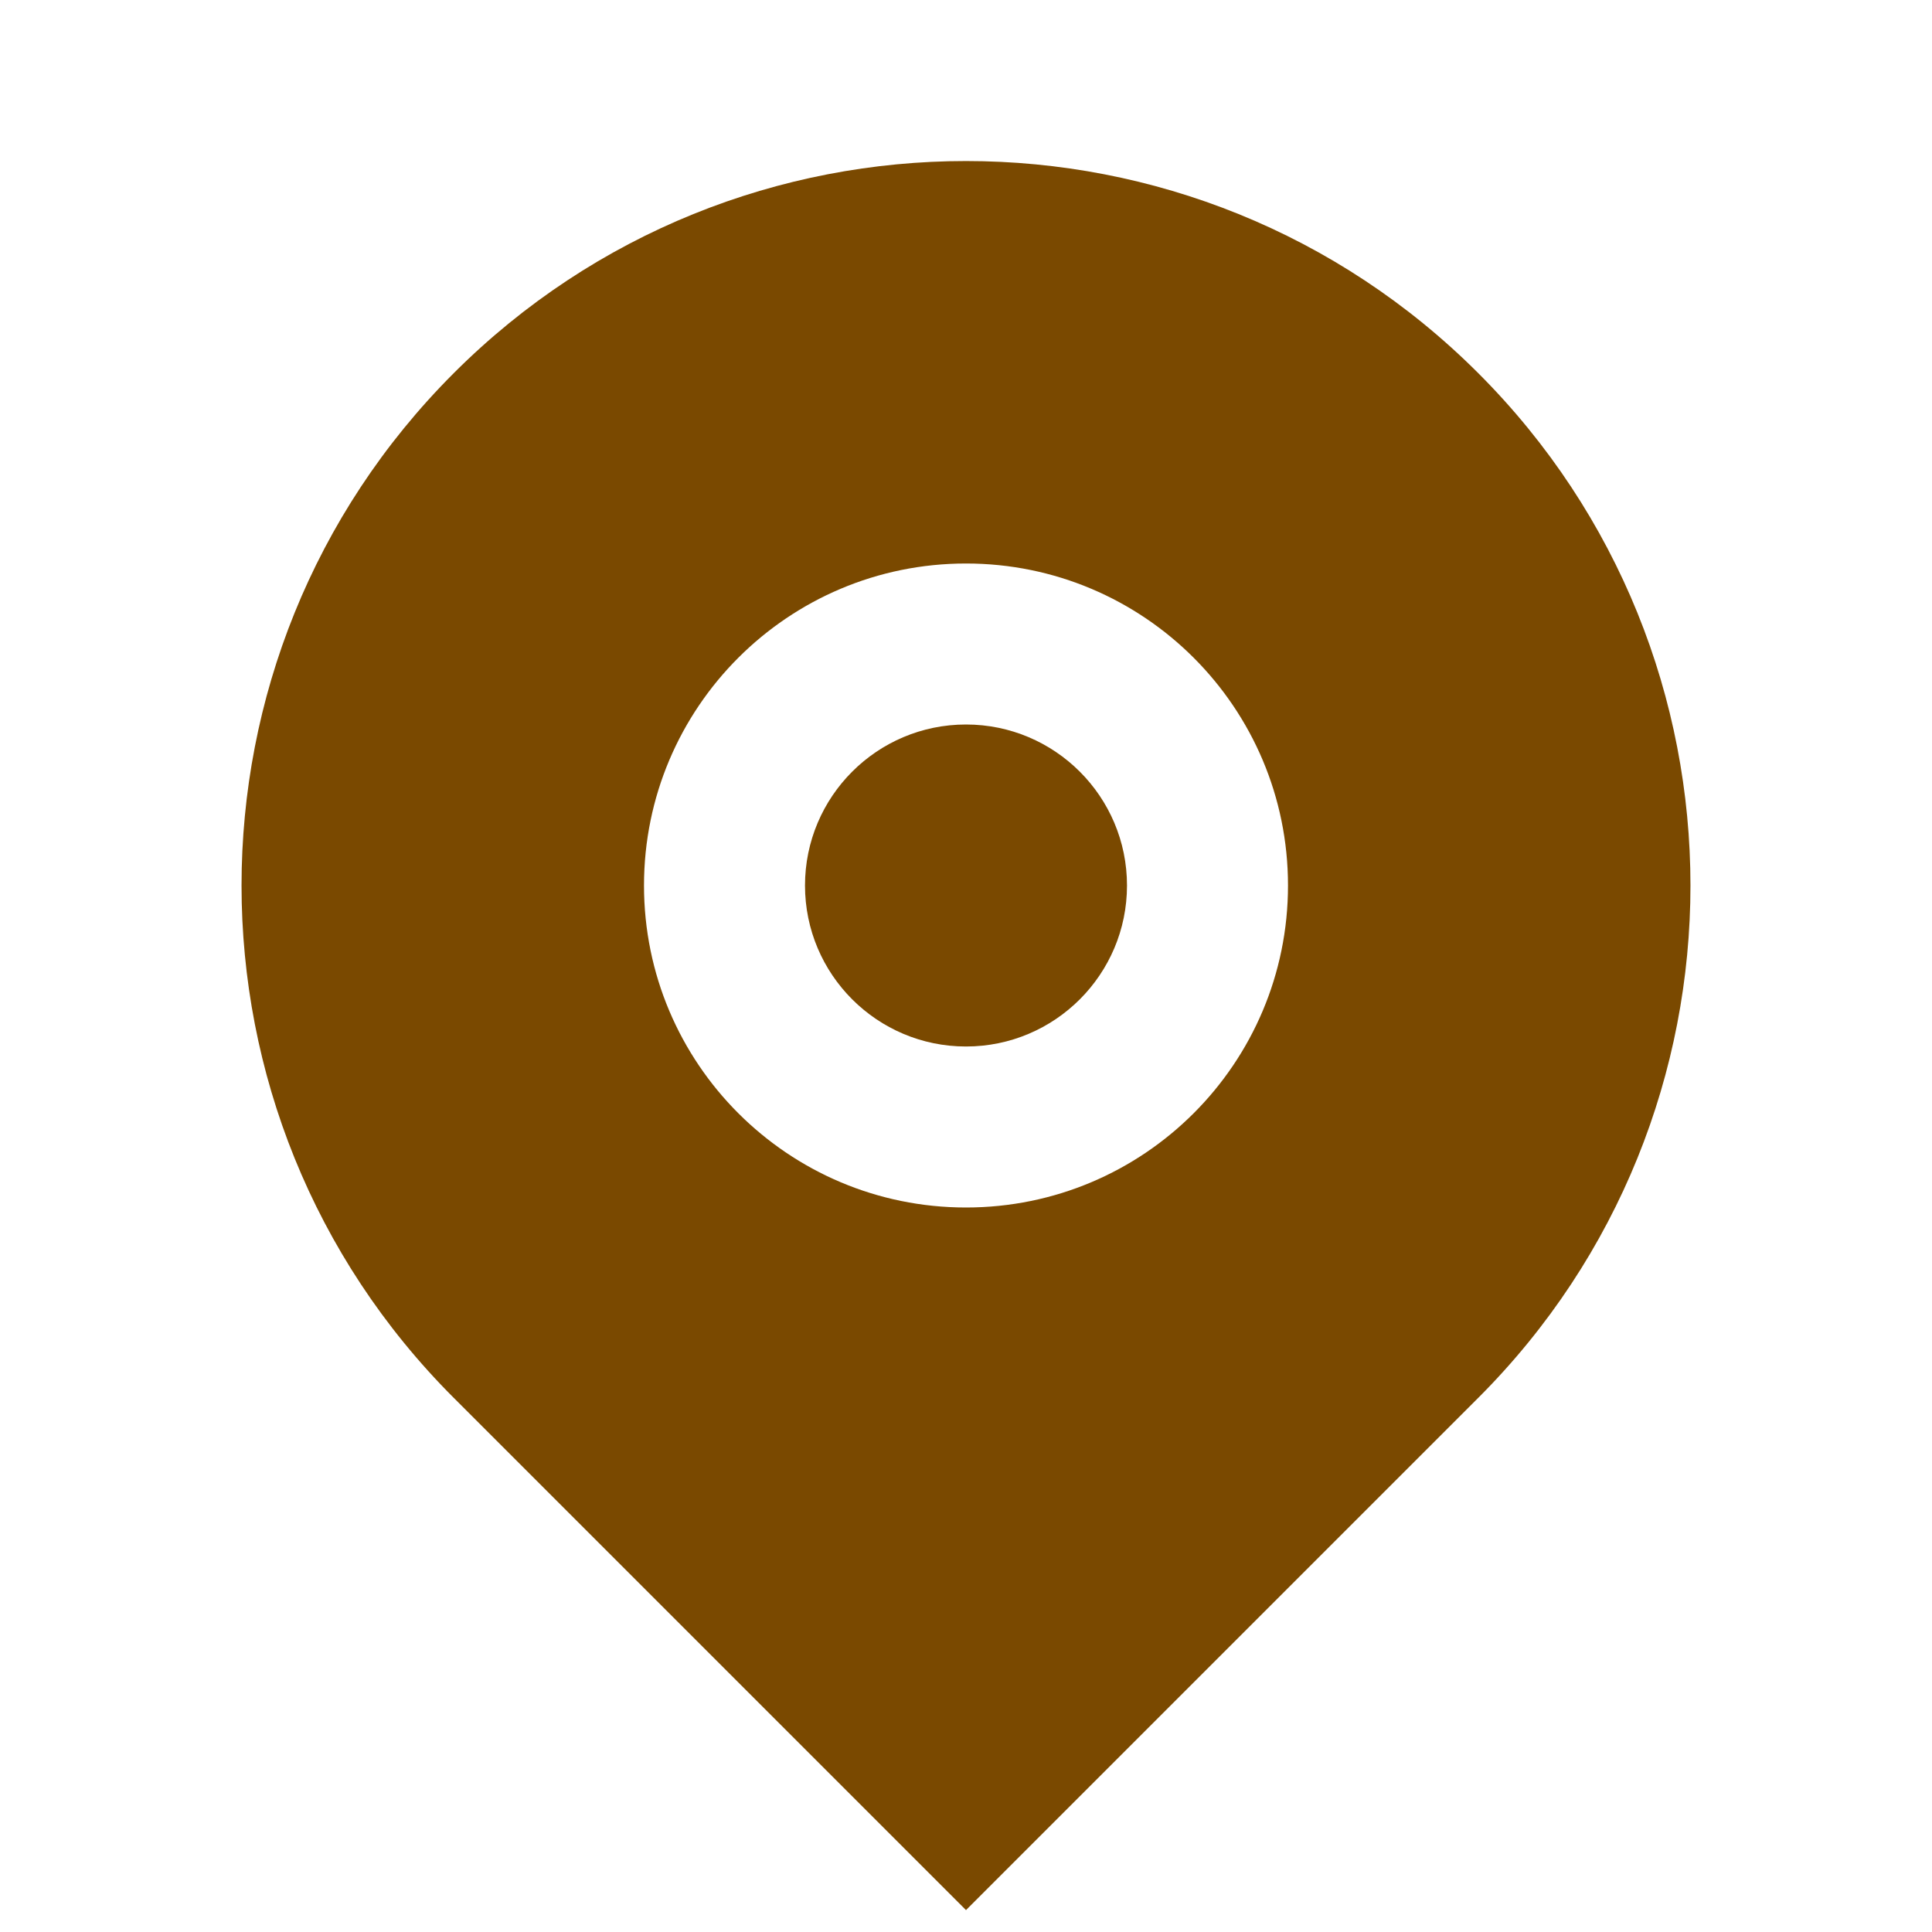
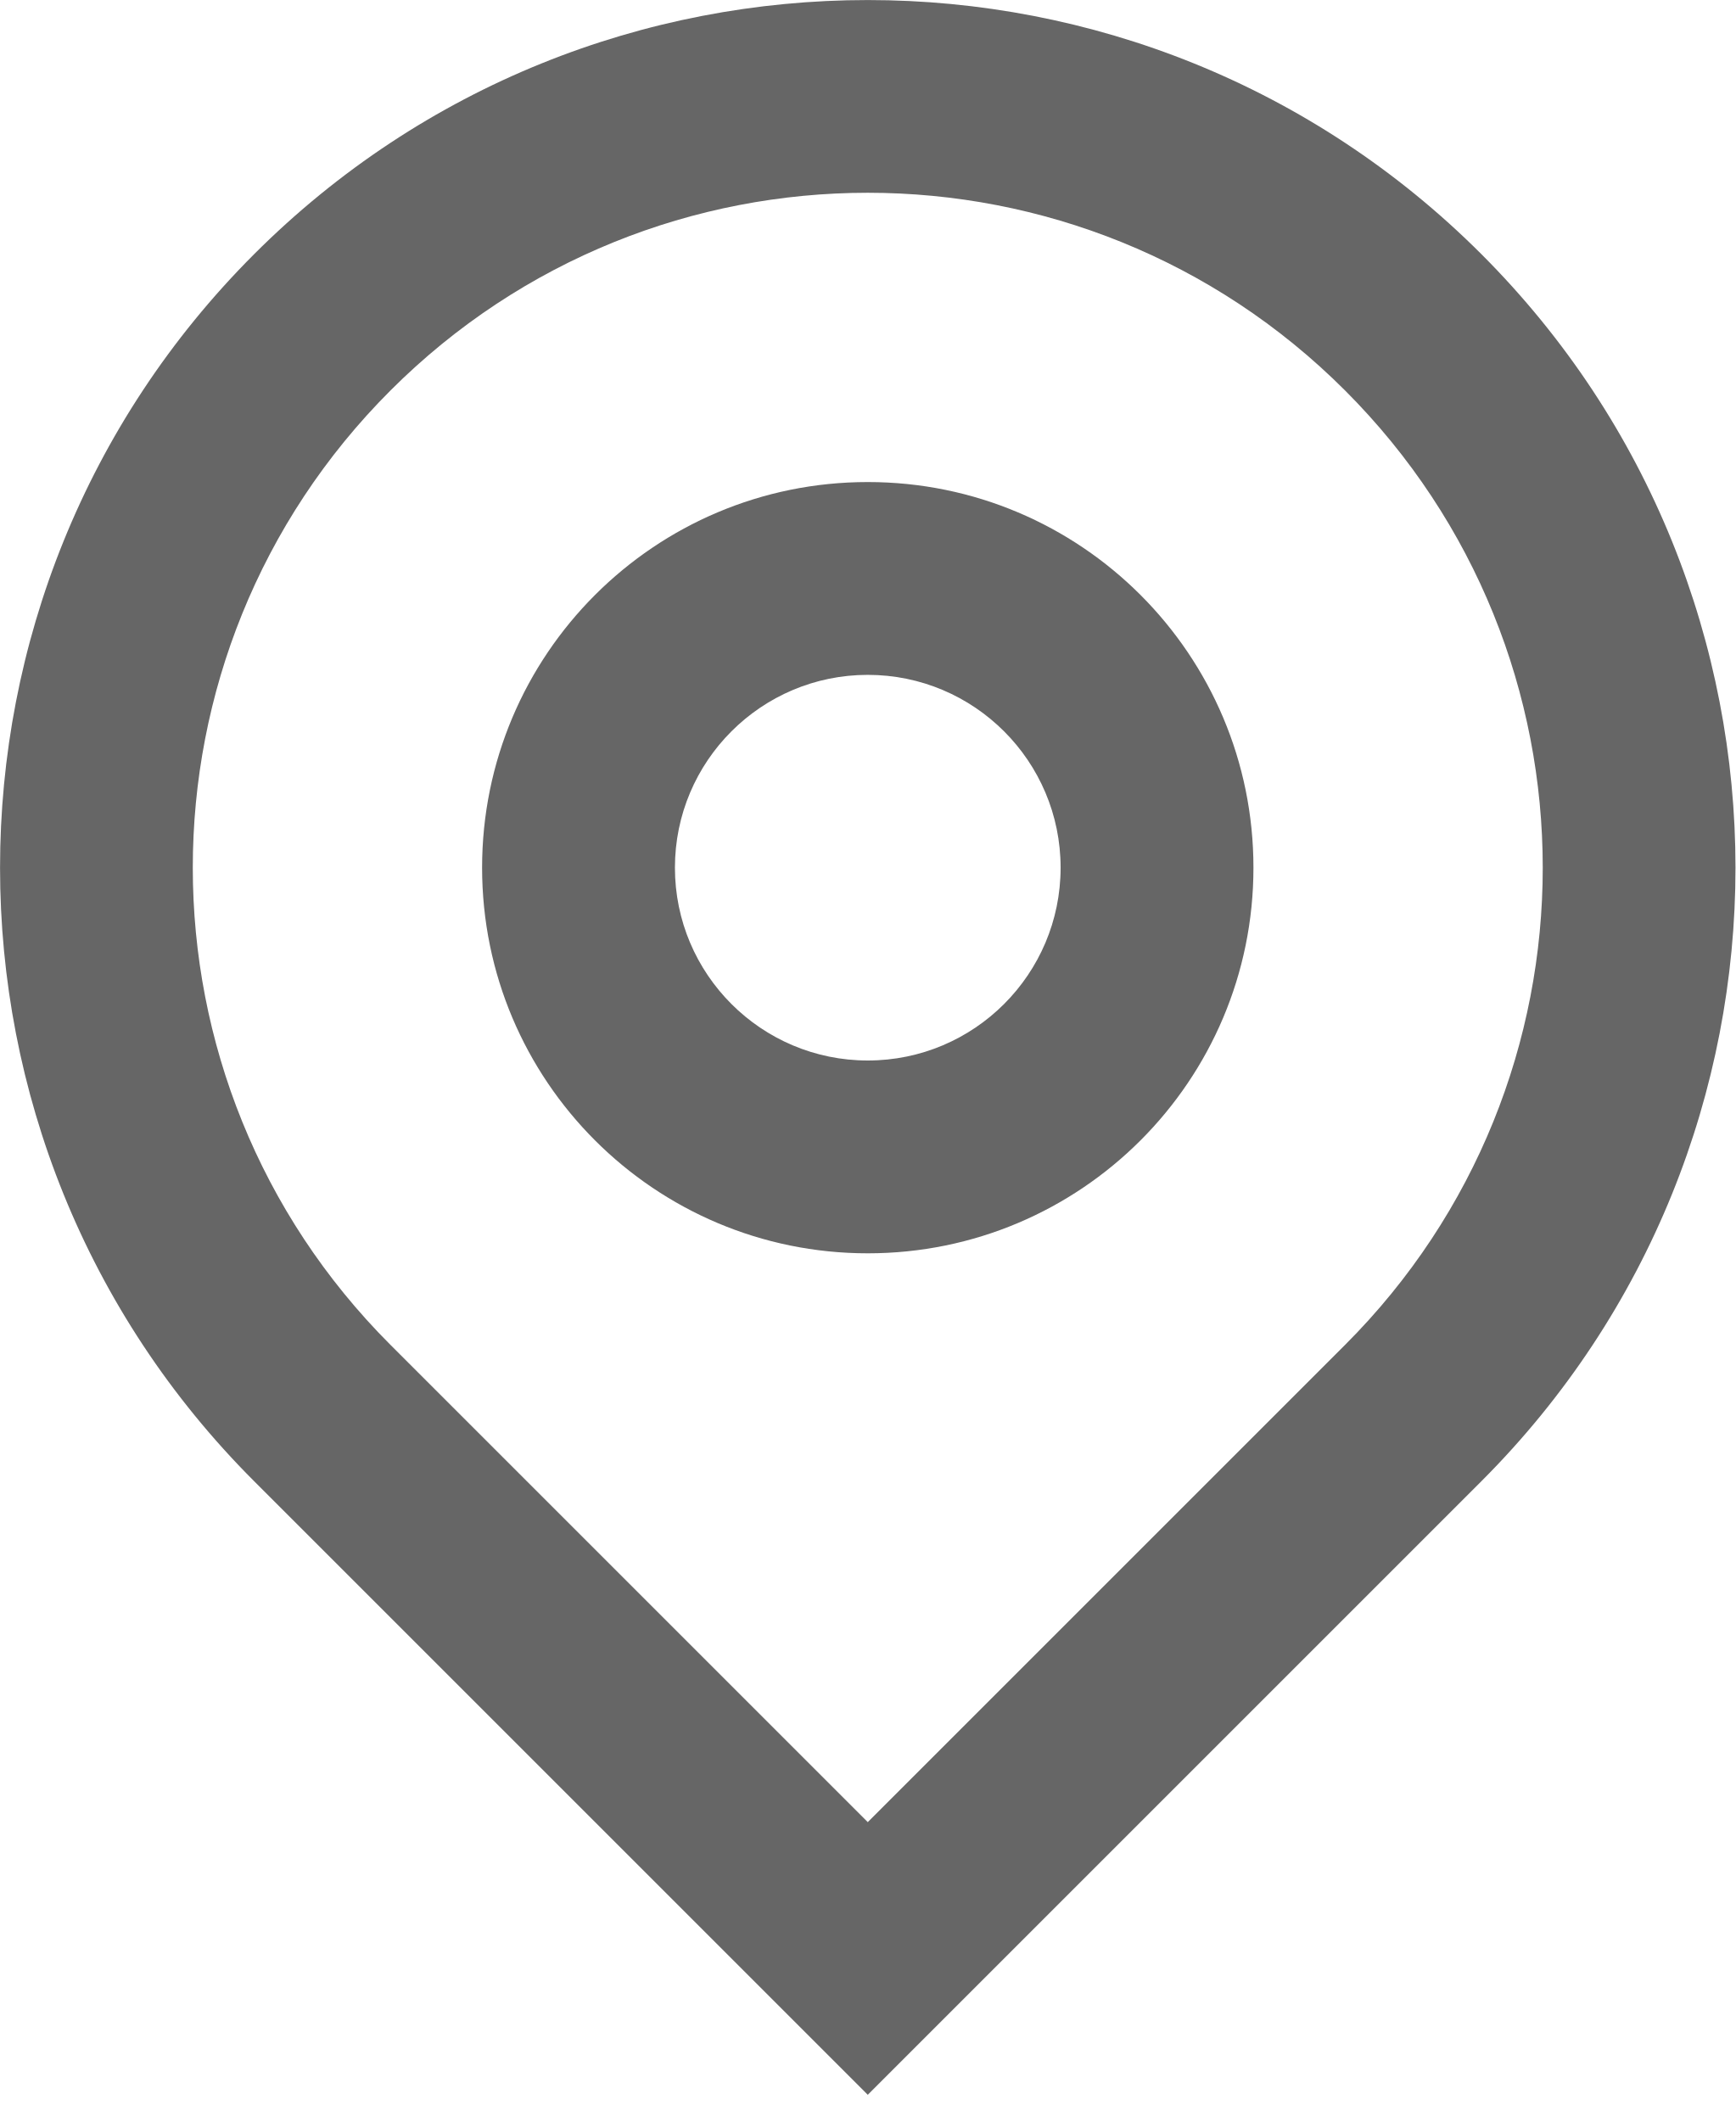
- <svg xmlns="http://www.w3.org/2000/svg" width="12" height="12" viewBox="0 0 12 12" fill="none">
-   <path d="M9.182 8.682L6 11.864L2.818 8.682C1.061 6.925 1.061 4.075 2.818 2.318C4.575 0.561 7.425 0.561 9.182 2.318C10.939 4.075 10.939 6.925 9.182 8.682ZM6 7.5C7.105 7.5 8 6.605 8 5.5C8 4.395 7.105 3.5 6 3.5C4.895 3.5 4 4.395 4 5.5C4 6.605 4.895 7.5 6 7.5ZM6 6.5C5.448 6.5 5 6.052 5 5.5C5 4.948 5.448 4.5 6 4.5C6.552 4.5 7 4.948 7 5.5C7 6.052 6.552 6.5 6 6.5Z" fill="#7A4900" />
+ <svg xmlns="http://www.w3.org/2000/svg" width="9" height="11" viewBox="0 0 9 11" fill="none">
+   <path d="M4.5 9.45L6.975 6.975C8.342 5.608 8.342 3.392 6.975 2.025C5.608 0.658 3.392 0.658 2.025 2.025C0.658 3.392 0.658 5.608 2.025 6.975L4.5 9.45ZM4.5 10.864L1.318 7.682C-0.439 5.925 -0.439 3.075 1.318 1.318C3.075 -0.439 5.925 -0.439 7.682 1.318C9.439 3.075 9.439 5.925 7.682 7.682L4.5 10.864ZM4.5 5.5C5.052 5.5 5.5 5.052 5.5 4.5C5.5 3.948 5.052 3.5 4.5 3.5C3.948 3.5 3.5 3.948 3.5 4.5C3.5 5.052 3.948 5.5 4.5 5.5ZM4.5 6.5C3.395 6.5 2.5 5.605 2.5 4.5C2.5 3.395 3.395 2.5 4.5 2.5C5.605 2.5 6.5 3.395 6.5 4.5C6.5 5.605 5.605 6.5 4.5 6.5Z" fill="#666666" />
</svg>
